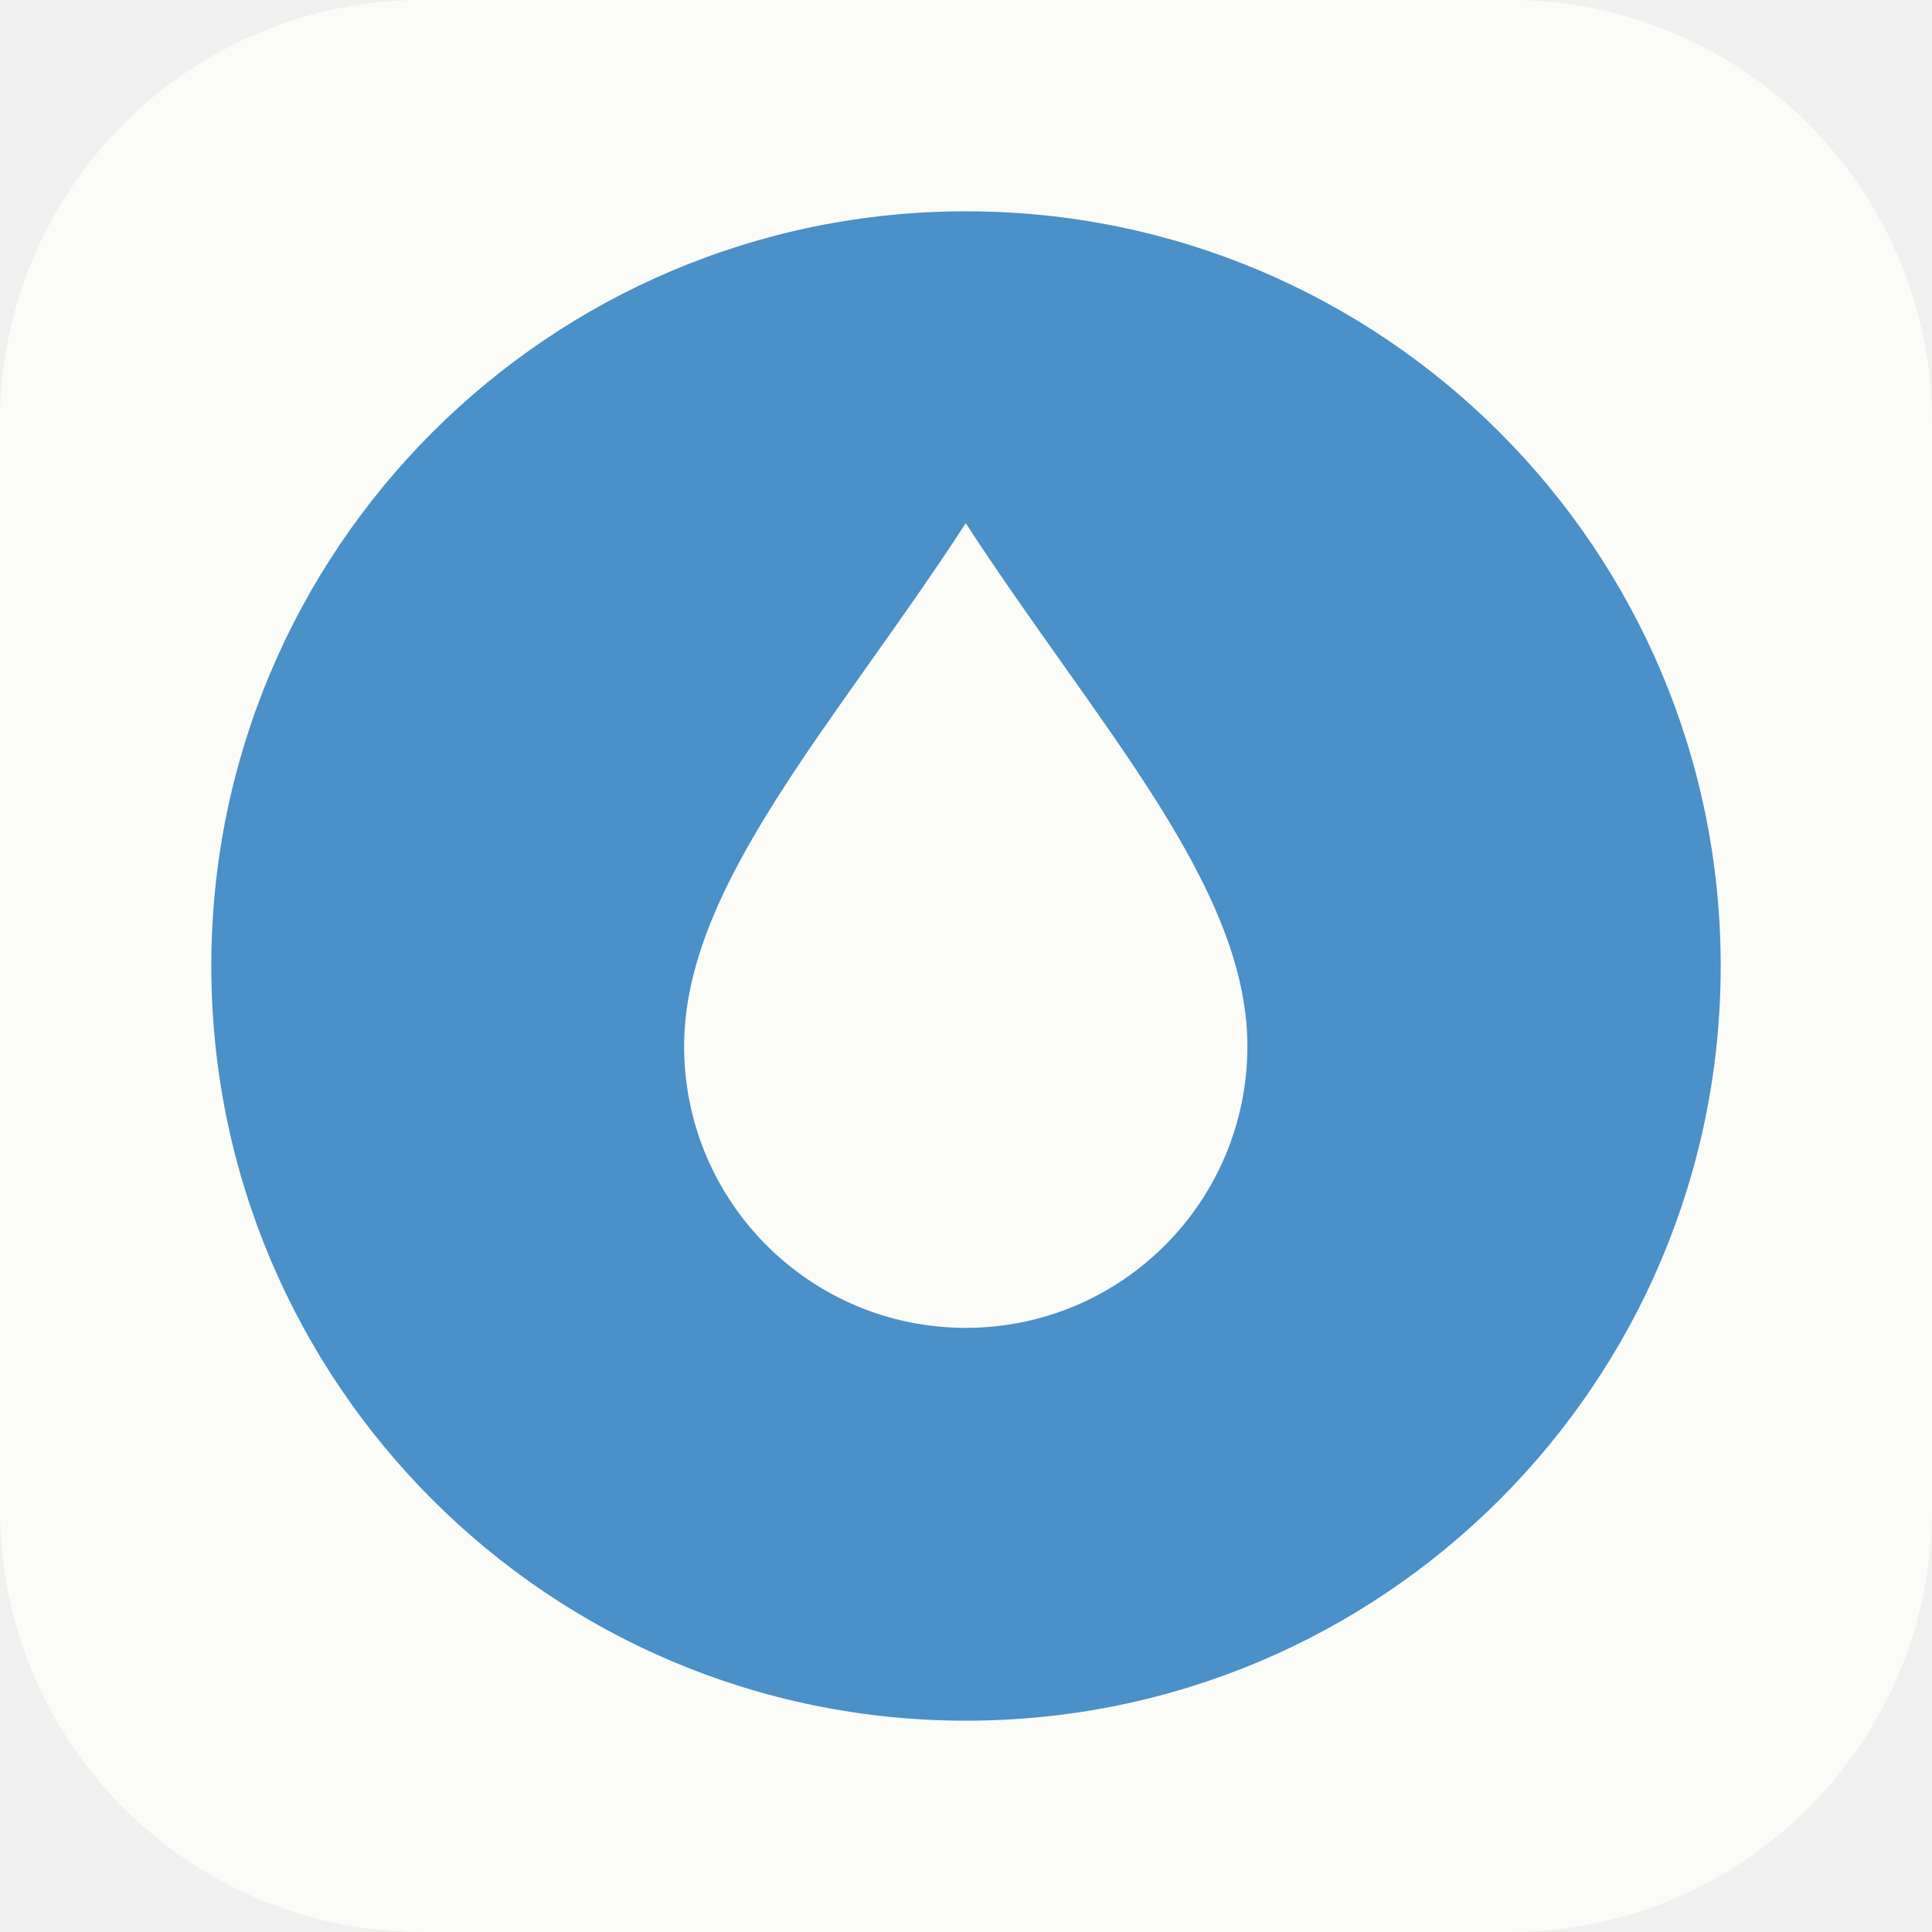
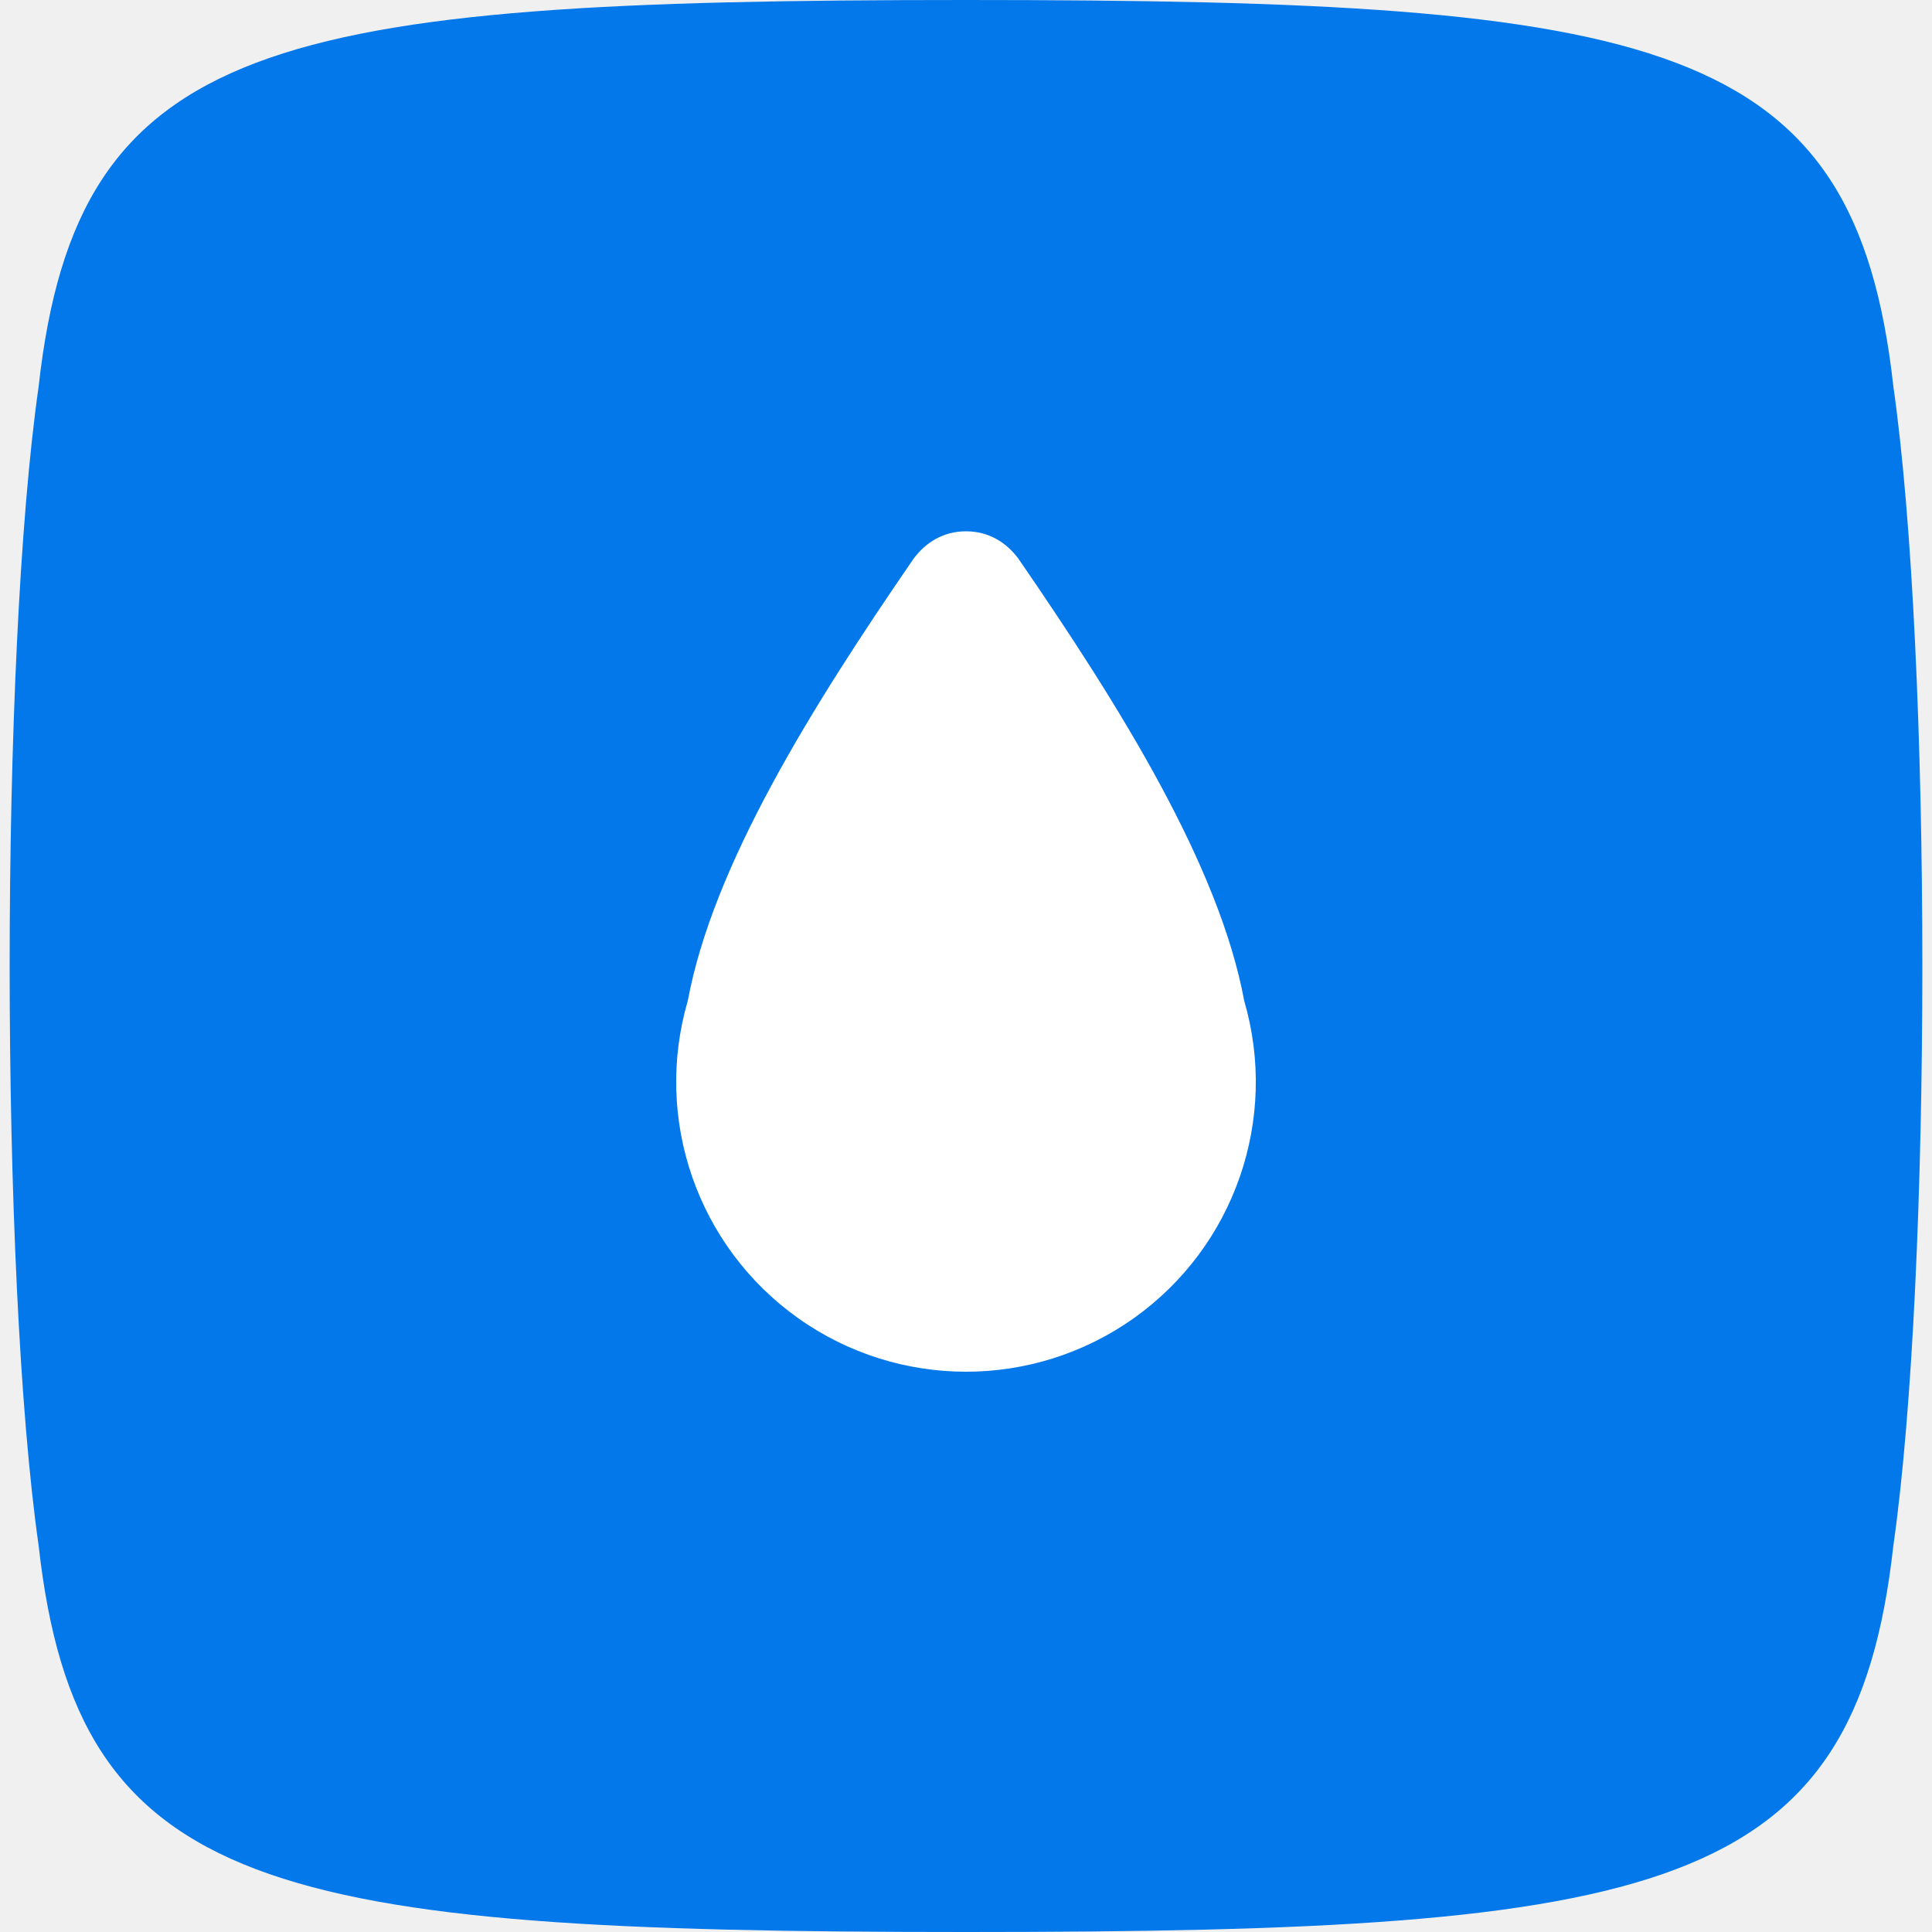
- <svg xmlns="http://www.w3.org/2000/svg" viewBox="0 0 32 32" width="32" height="32">
-   <rect width="32" height="32" rx="7" fill="#fbfbf8" />
-   <circle cx="16" cy="16" r="12.5" fill="#4a90c9" />
-   <path transform="translate(6,6) scale(0.833)" d="M12 3.2c2.6 4 5.6 7.2 5.6 10.4a5.6 5.6 0 1 1-11.2 0C6.4 10.4 9.4 7.2 12 3.2z" fill="#fbfbf8" />
+ <svg xmlns="http://www.w3.org/2000/svg" viewBox="0 0 100 100" width="32" height="32">
+   <path d="M50 0C86 0 96 2 98 20C100 34 100 66 98 80C96 98 86 100 50 100C14 100 4 98 2 80C0 66 0 34 2 20C4 2 14 0 50 0Z" fill="#0378EA" />
+   <path d="M50 27.5C48.8 27.5 47.9 28.1 47.3 28.9C42 36.6 36.9 44.8 35.6 51.8A15 15 0 1 0 64.4 51.8C63.1 44.8 58 36.6 52.7 28.9C52.1 28.1 51.2 27.5 50 27.5Z" fill="#ffffff" />
</svg>
